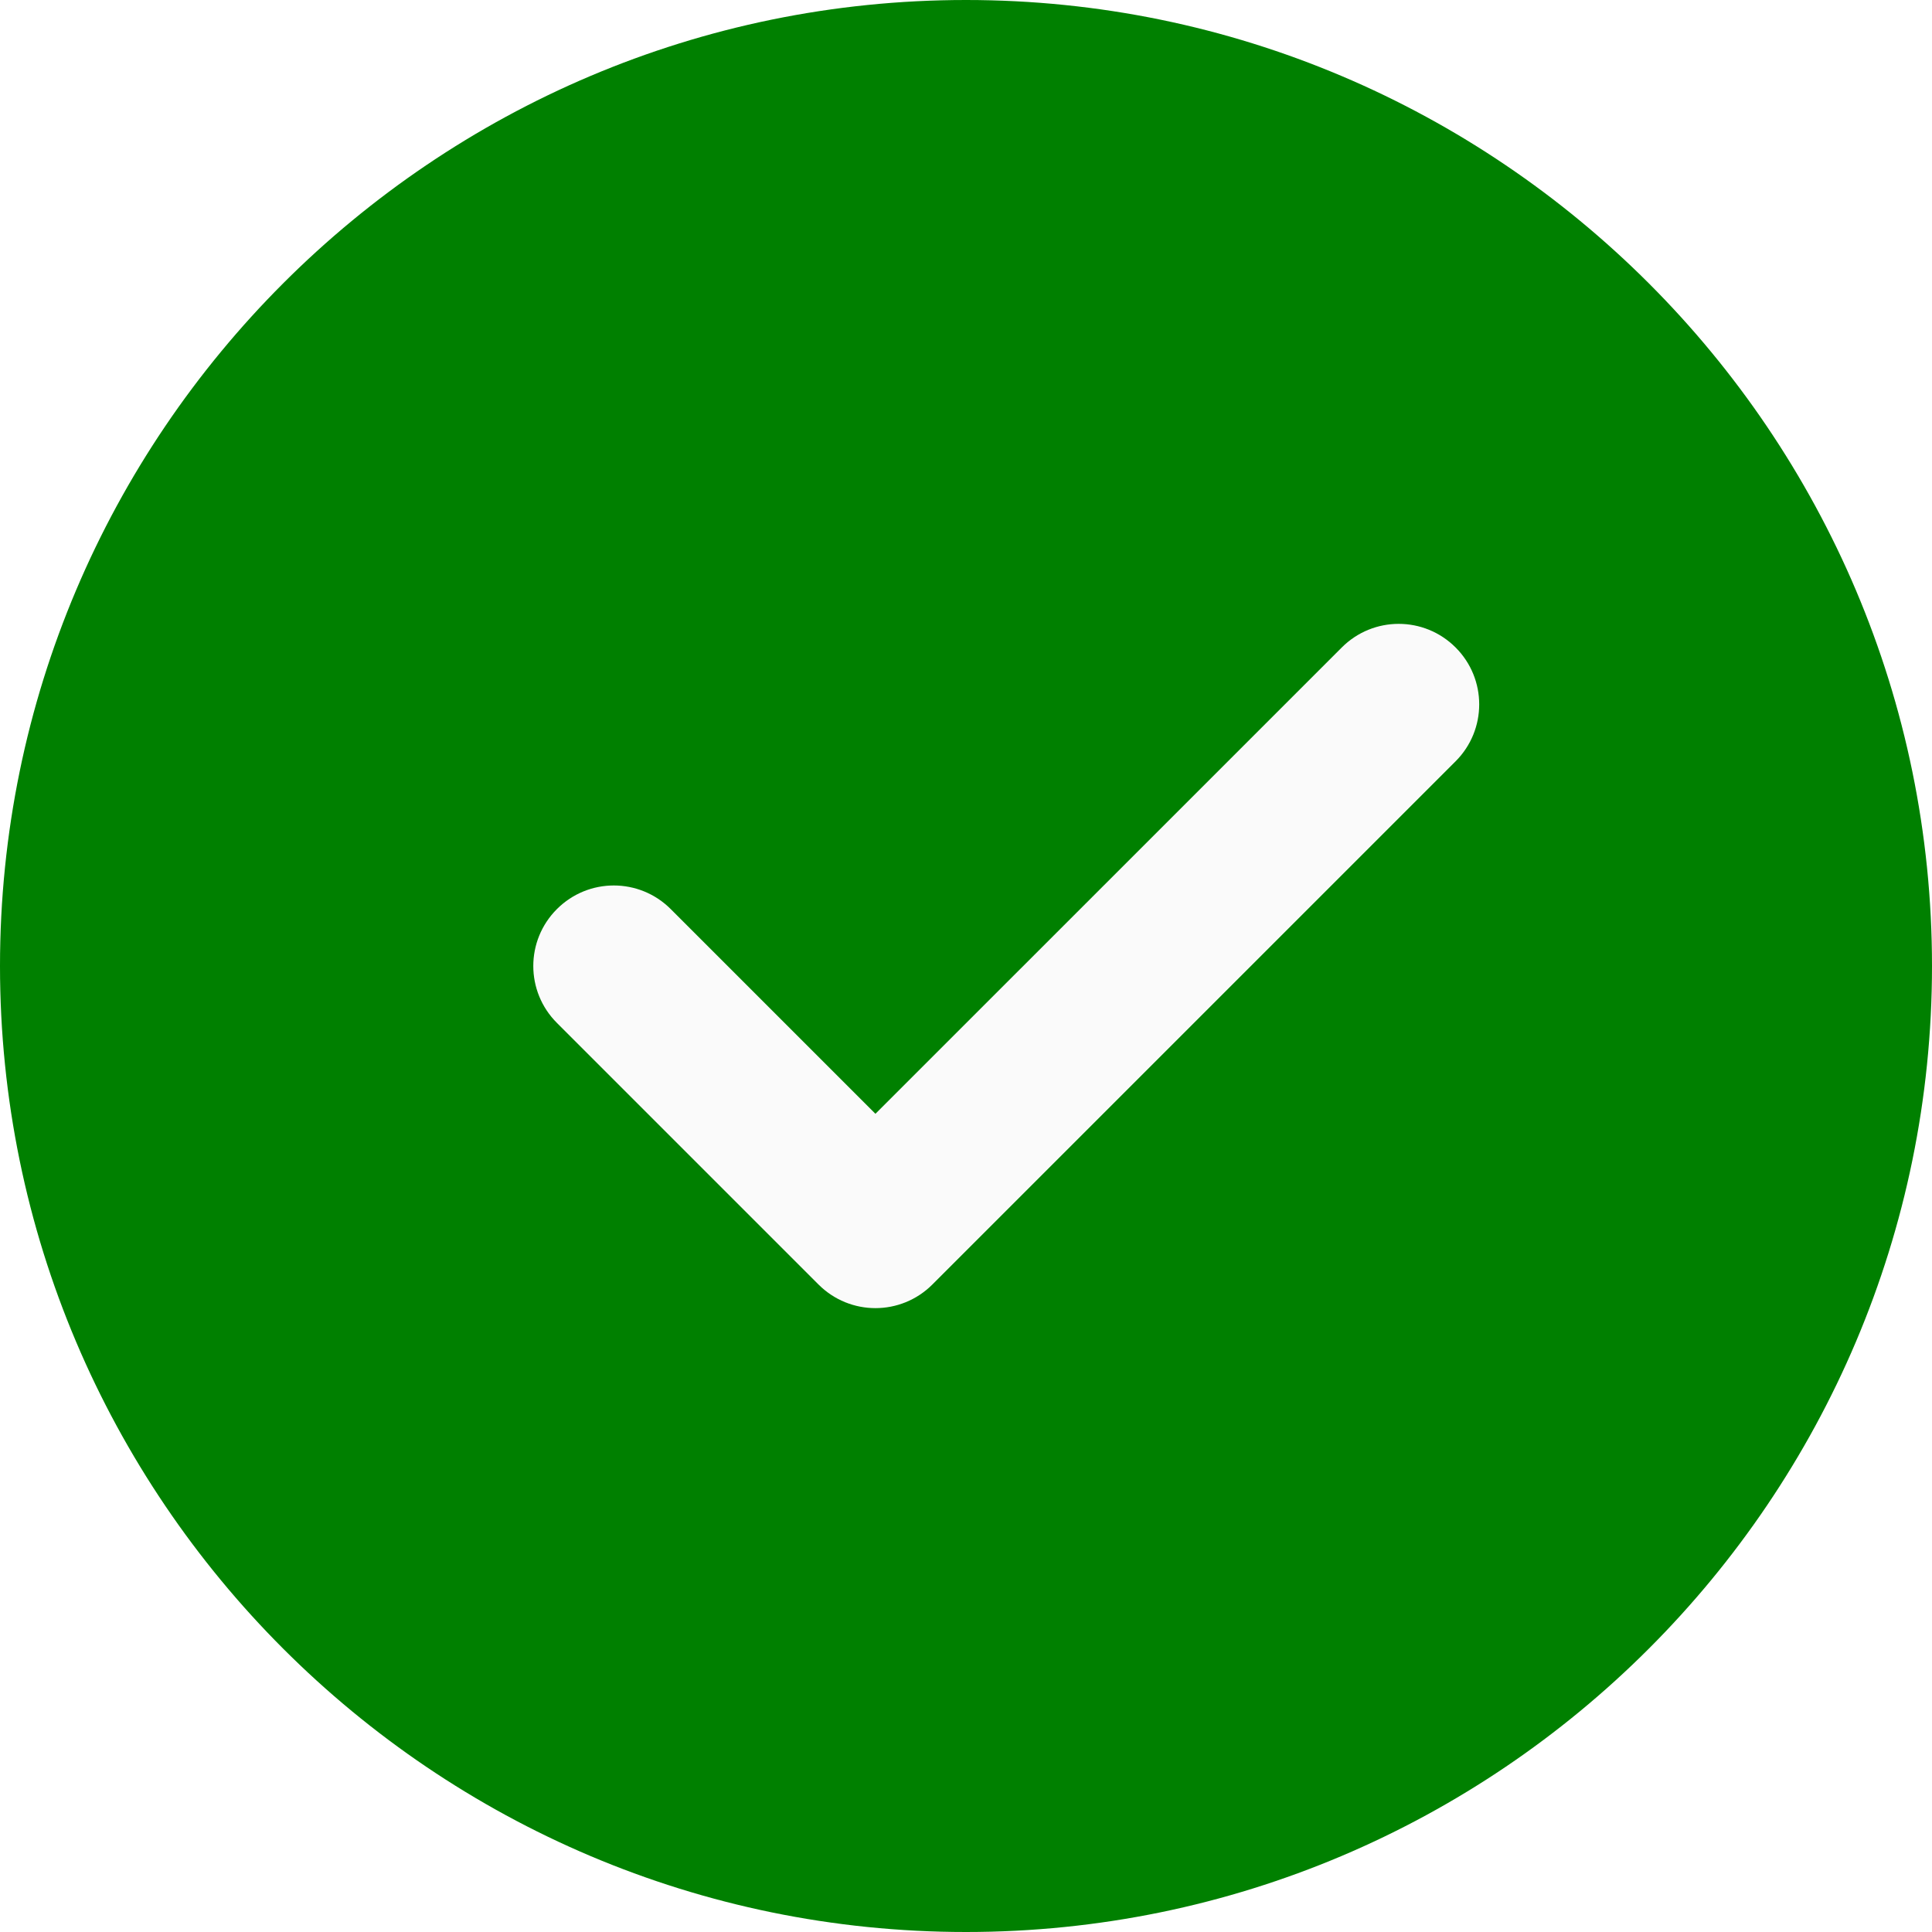
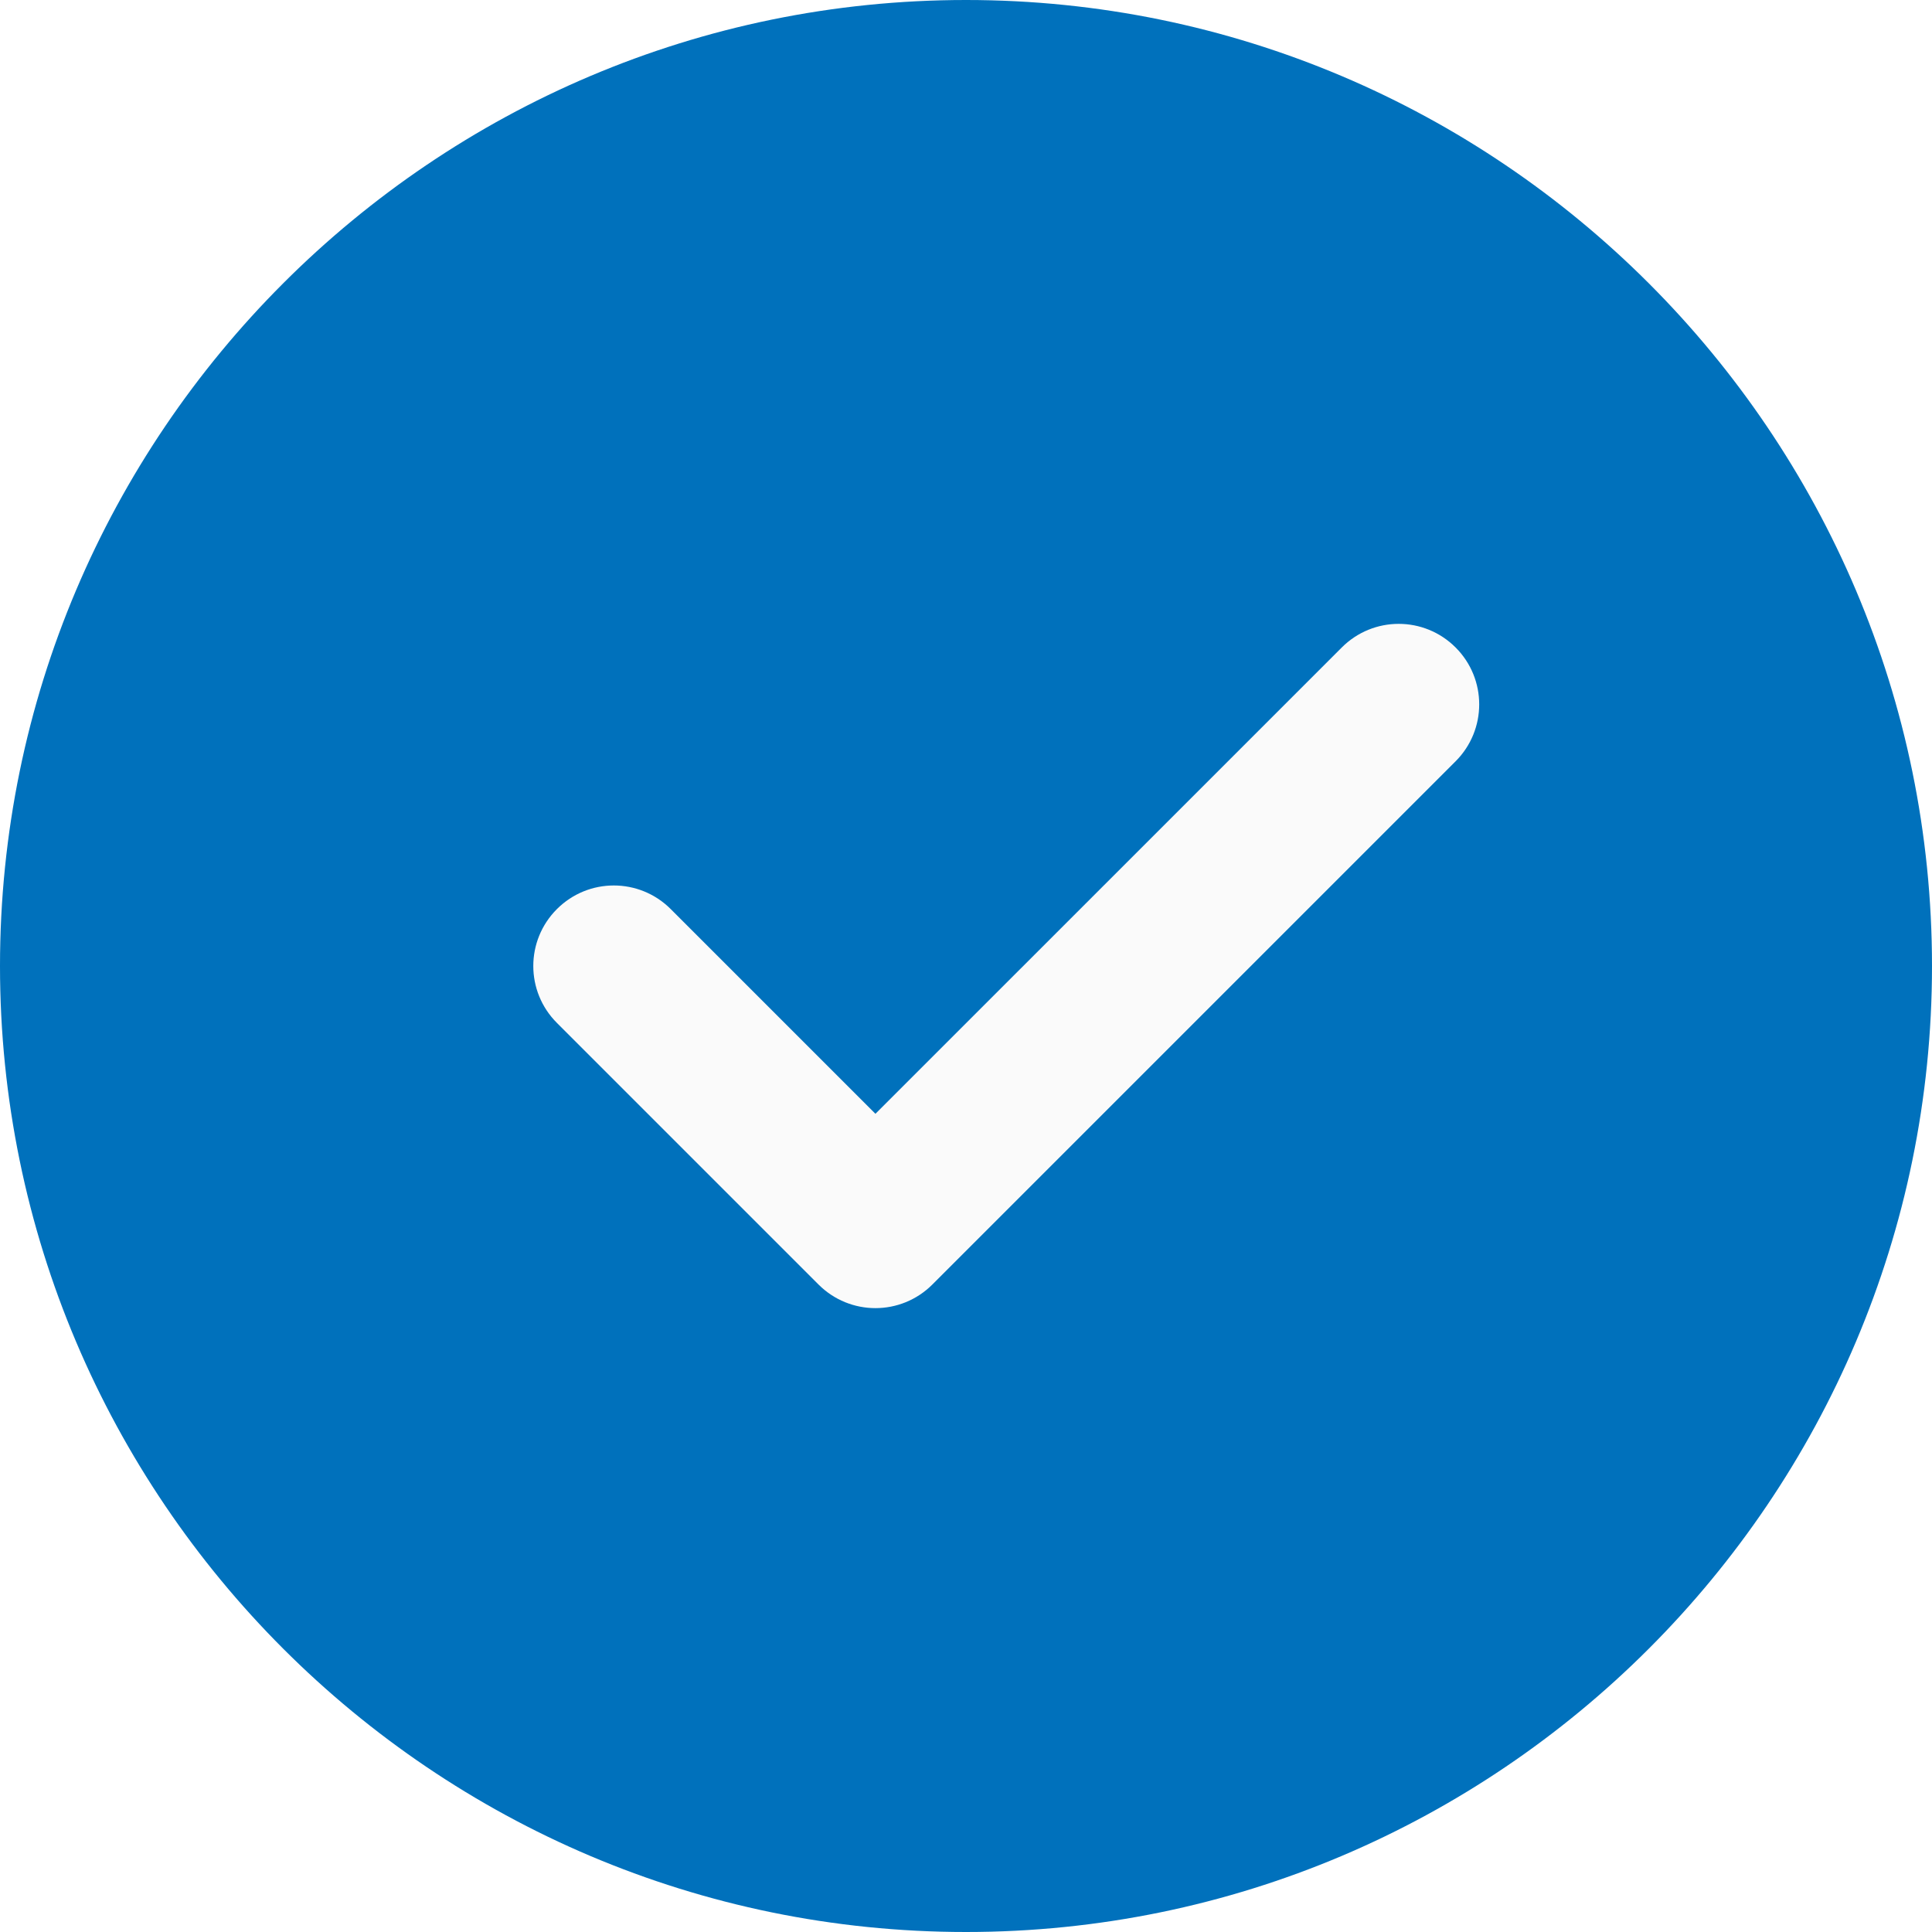
<svg xmlns="http://www.w3.org/2000/svg" height="512px" viewBox="0 0 512 512" width="512px" class="">
  <g>
-     <path d="m256 0c-141.164 0-256 114.836-256 256s114.836 256 256 256 256-114.836 256-256-114.836-256-256-256zm0 0" fill="#2196f3" data-original="#2196F3" class="active-path" style="fill:#008000" data-old_color="#2196f3" />
-     <path d="m385.75 201.75-138.668 138.664c-4.16 4.16-9.621 6.254-15.082 6.254s-10.922-2.094-15.082-6.254l-69.332-69.332c-8.344-8.34-8.344-21.824 0-30.164 8.34-8.344 21.82-8.344 30.164 0l54.25 54.25 123.586-123.582c8.34-8.344 21.82-8.344 30.164 0 8.34 8.34 8.34 21.82 0 30.164zm0 0" fill="#fafafa" data-original="#FAFAFA" class="" style="fill:#FAFAFA" />
+     <path d="m256 0c-141.164 0-256 114.836-256 256s114.836 256 256 256 256-114.836 256-256-114.836-256-256-256zm0 0" fill="#2196f3" data-original="#2196F3" class="active-path" style="fill:#0071bc" data-old_color="#0071bc" />
+     <path d="m385.75 201.75-138.668 138.664c-4.16 4.16-9.621 6.254-15.082 6.254s-10.922-2.094-15.082-6.254l-69.332-69.332c-8.344-8.34-8.344-21.824 0-30.164 8.34-8.344 21.82-8.344 30.164 0l54.25 54.25 123.586-123.582c8.34-8.344 21.82-8.344 30.164 0 8.34 8.34 8.34 21.82 0 30.164zm0 0" fill="#fafafa" data-original="#0071bc" class="" style="fill:#FAFAFA" />
  </g>
</svg>
